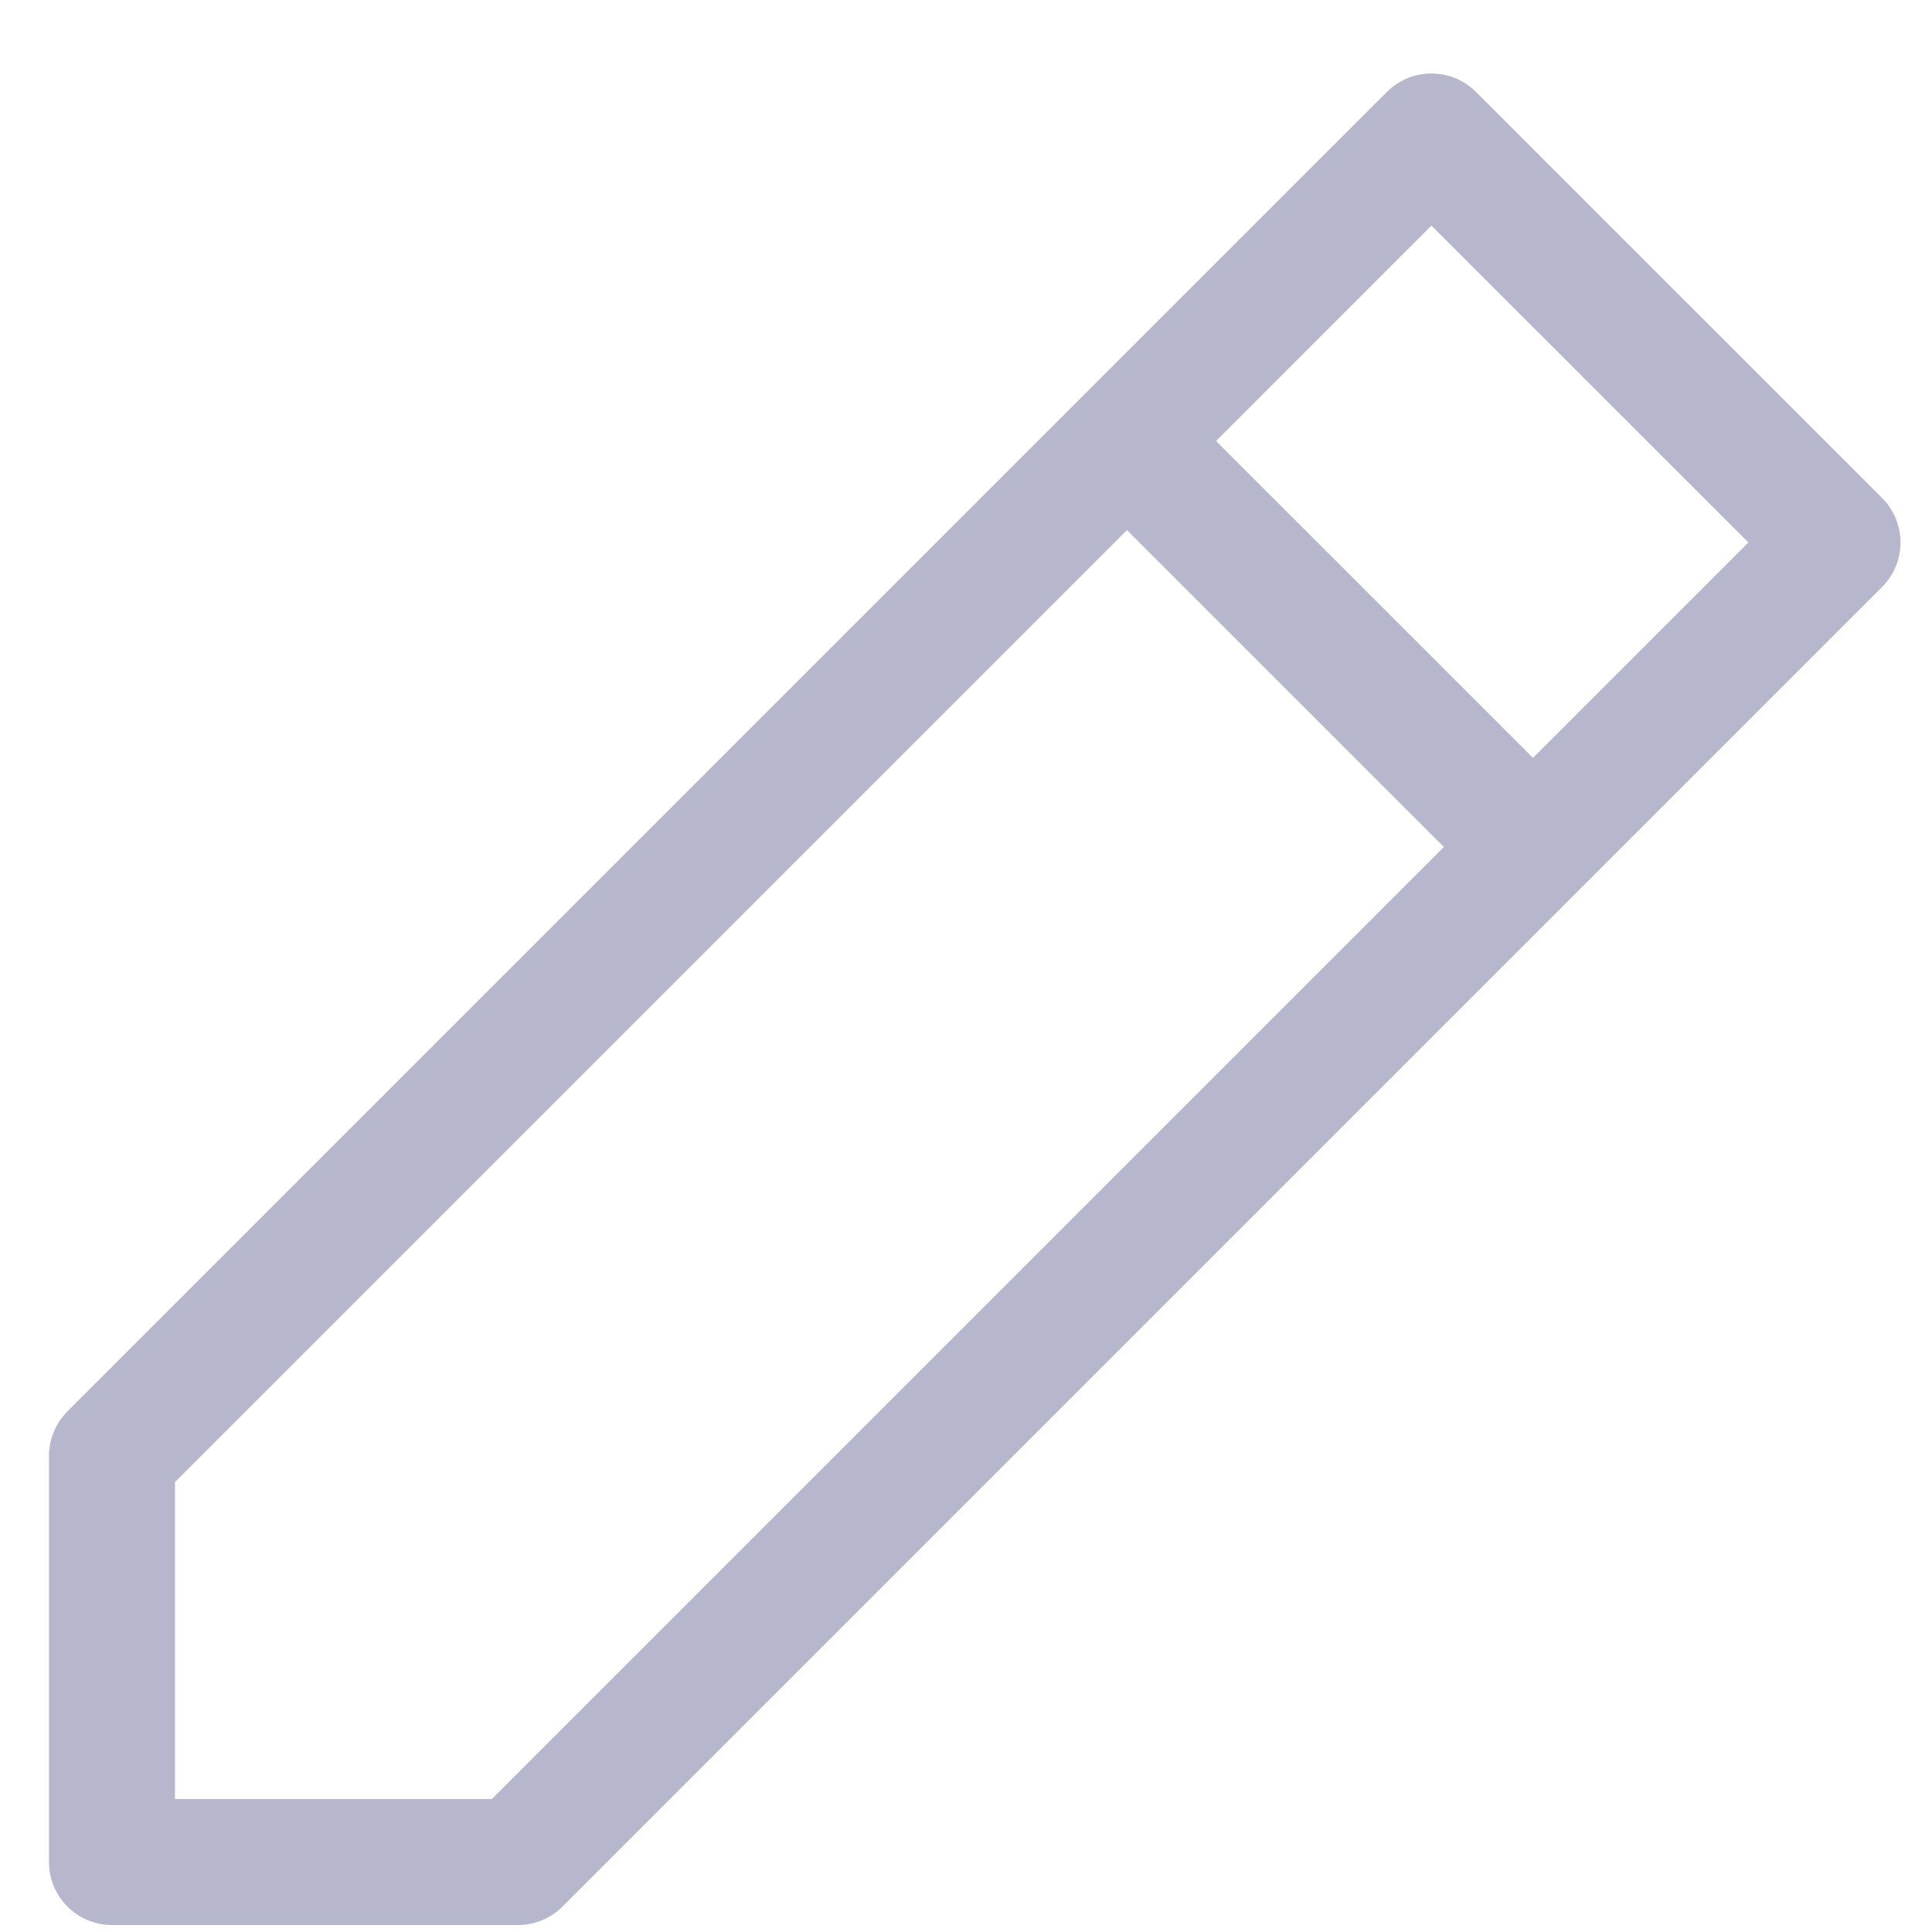
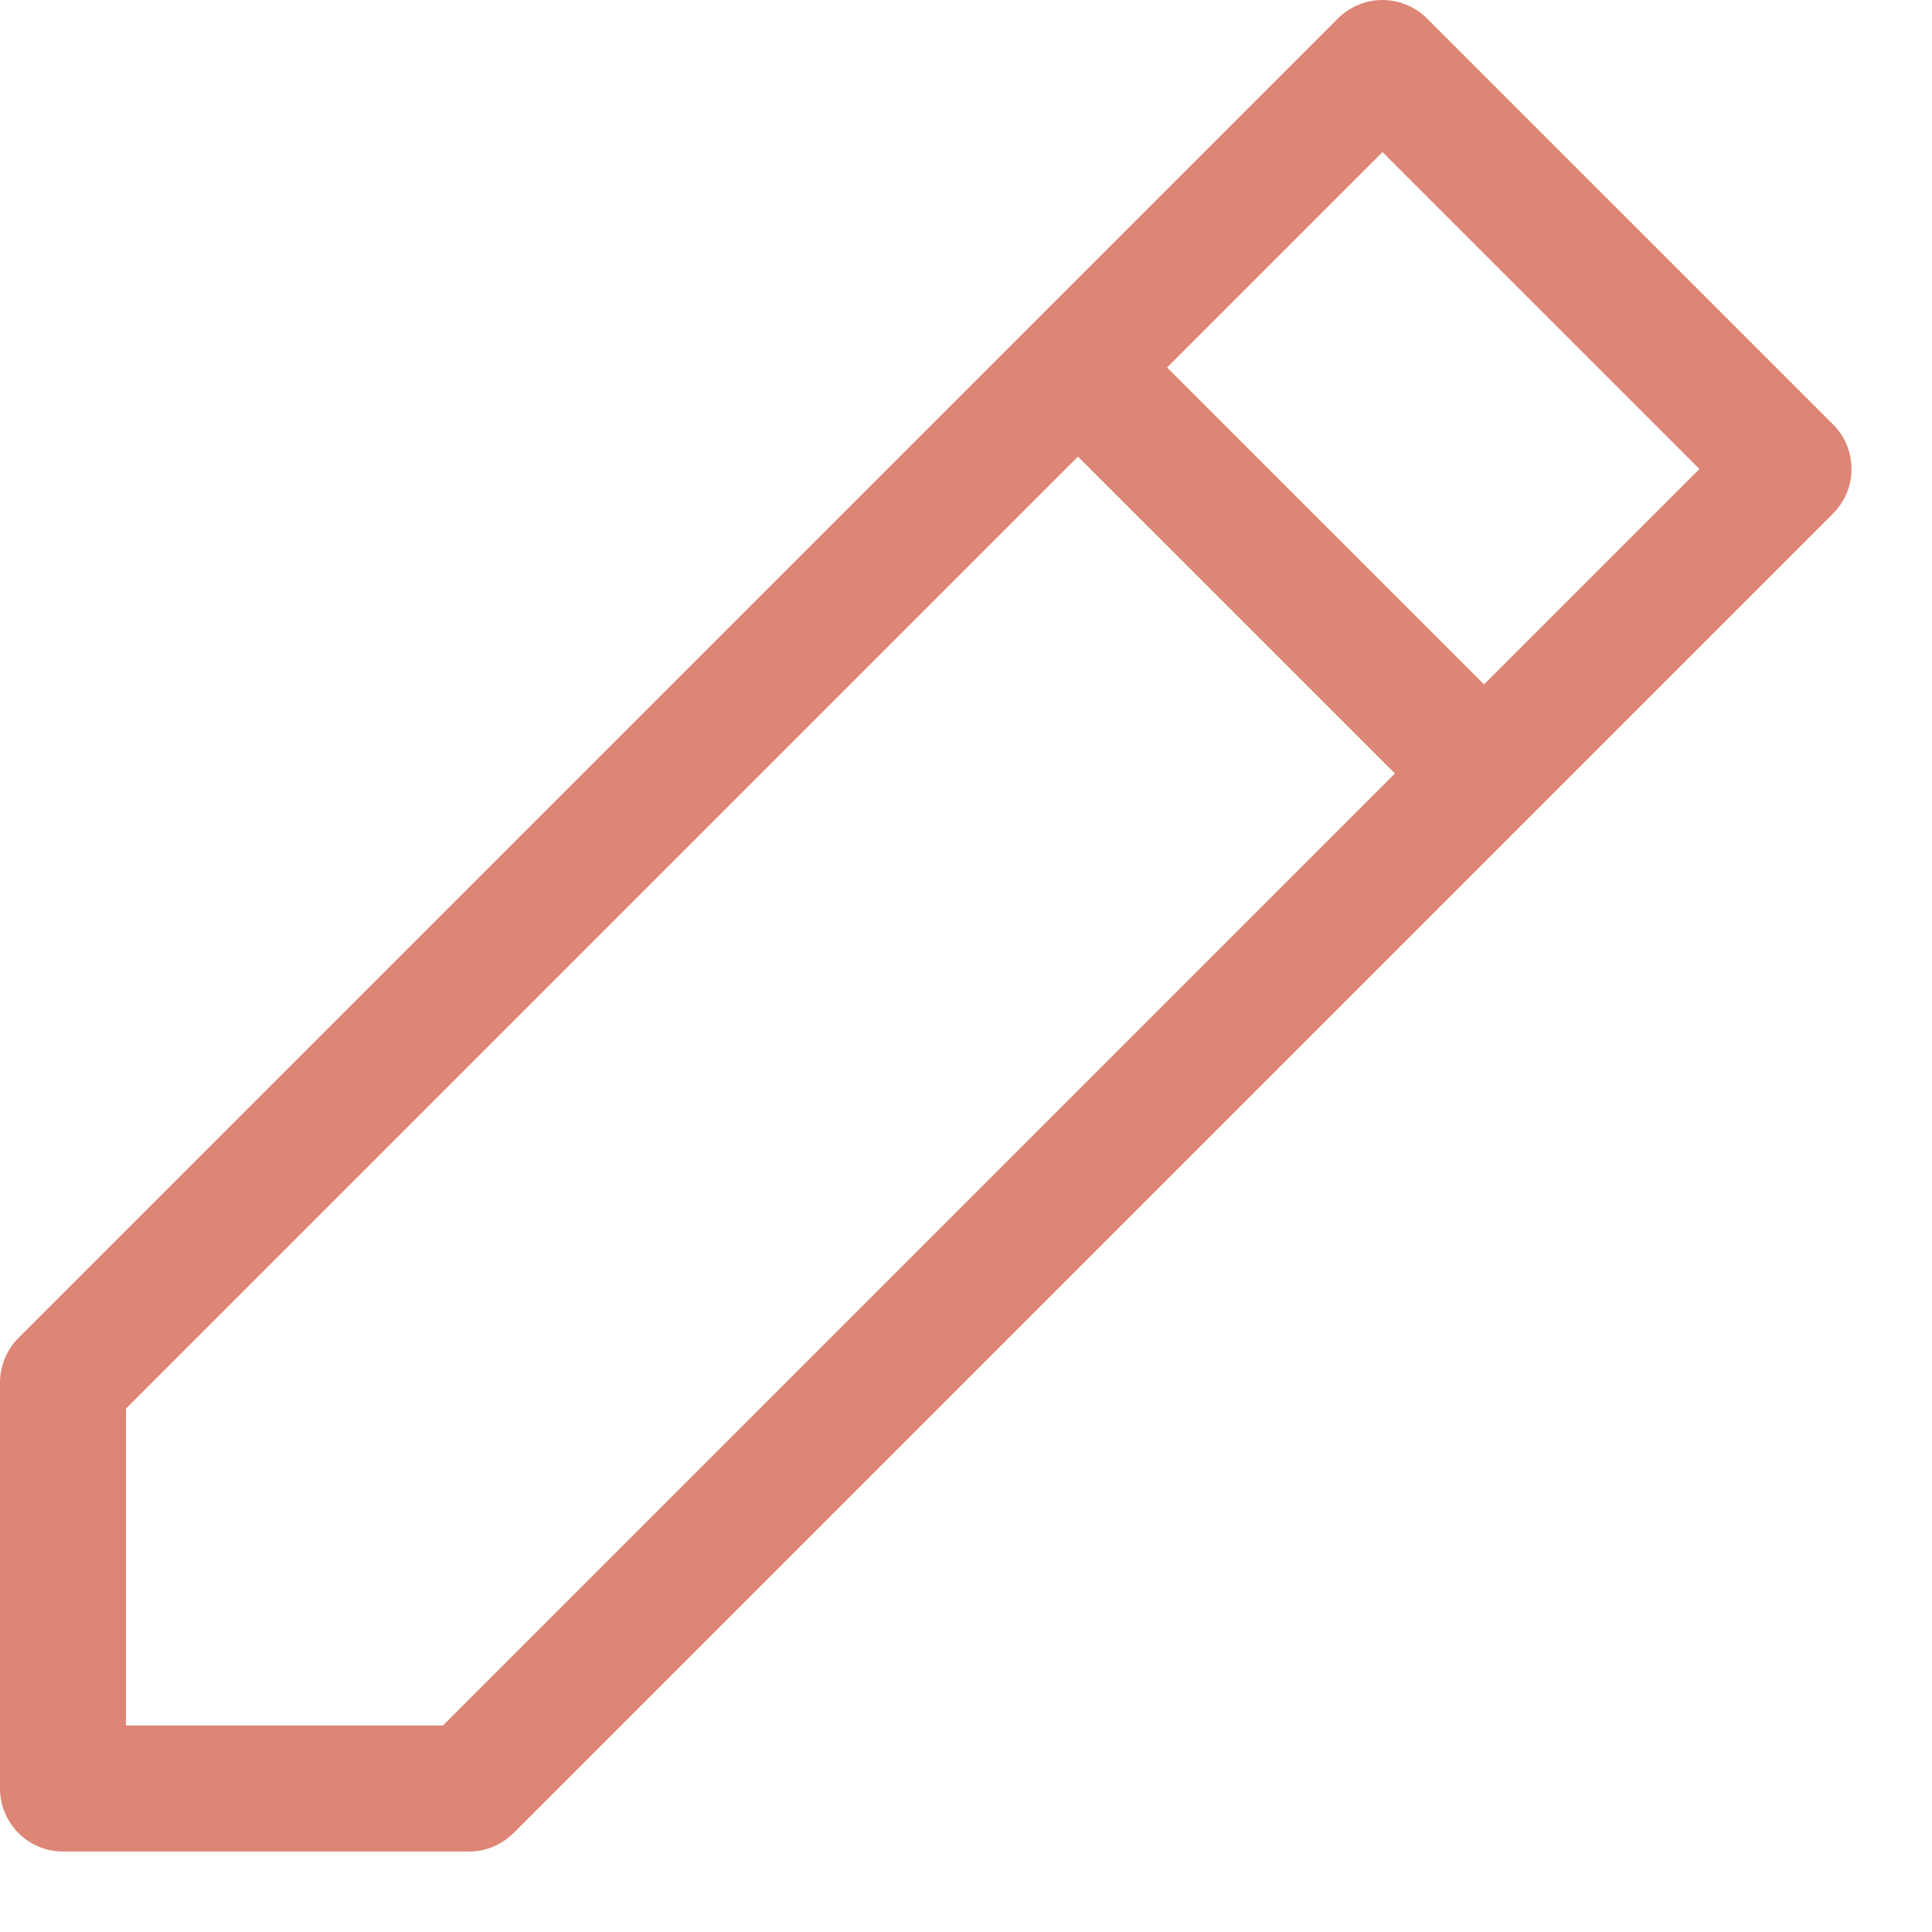
<svg xmlns="http://www.w3.org/2000/svg" width="23" height="23" viewBox="0 0 23 23" fill="none">
-   <path d="M18.25 10.083L21.875 6.458L17.041 1.625L13.416 5.25M18.25 10.083L6.166 22.167H1.333V17.333L13.416 5.25M18.25 10.083L13.416 5.25" stroke="#B6B6CC" stroke-width="1.5" stroke-linecap="round" stroke-linejoin="round" />
+   <path d="M17.667 9.208L21.292 5.583L16.458 0.75L12.833 4.375M17.667 9.208L5.583 21.292H0.75V16.458L12.833 4.375M17.667 9.208L12.833 4.375" stroke="#DD8676" stroke-width="1.5" stroke-linecap="round" stroke-linejoin="round" />
</svg>
